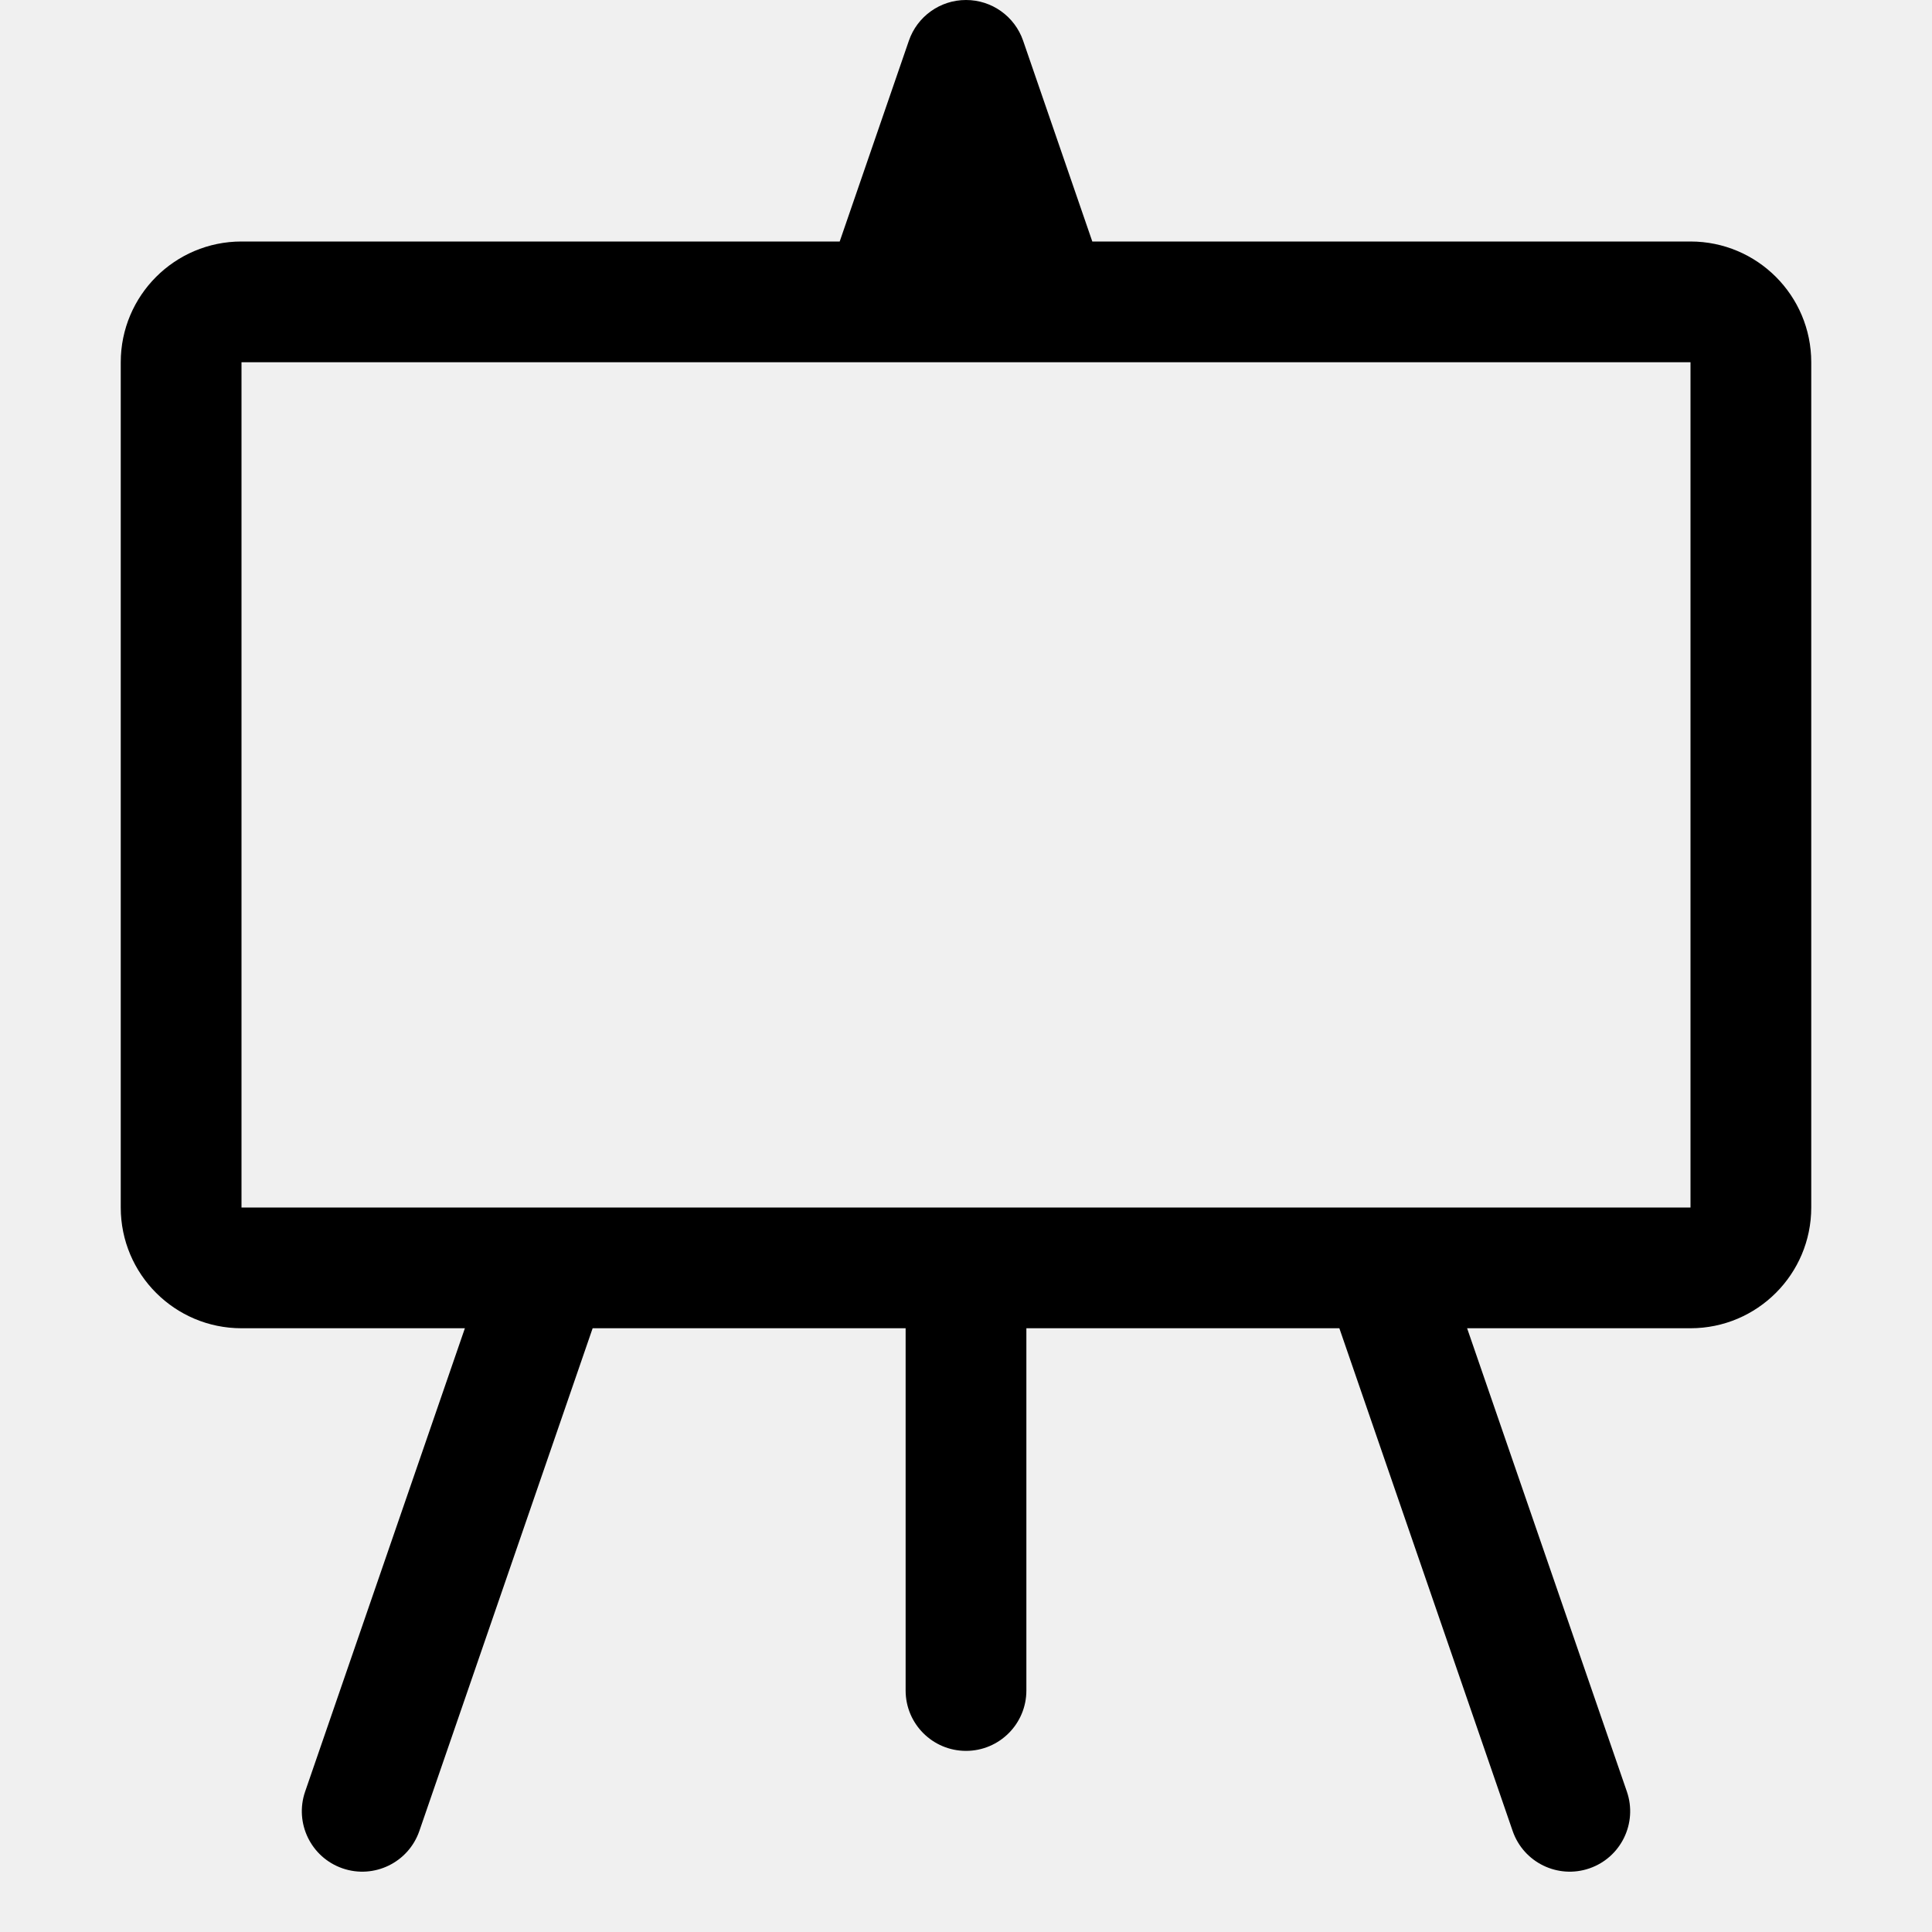
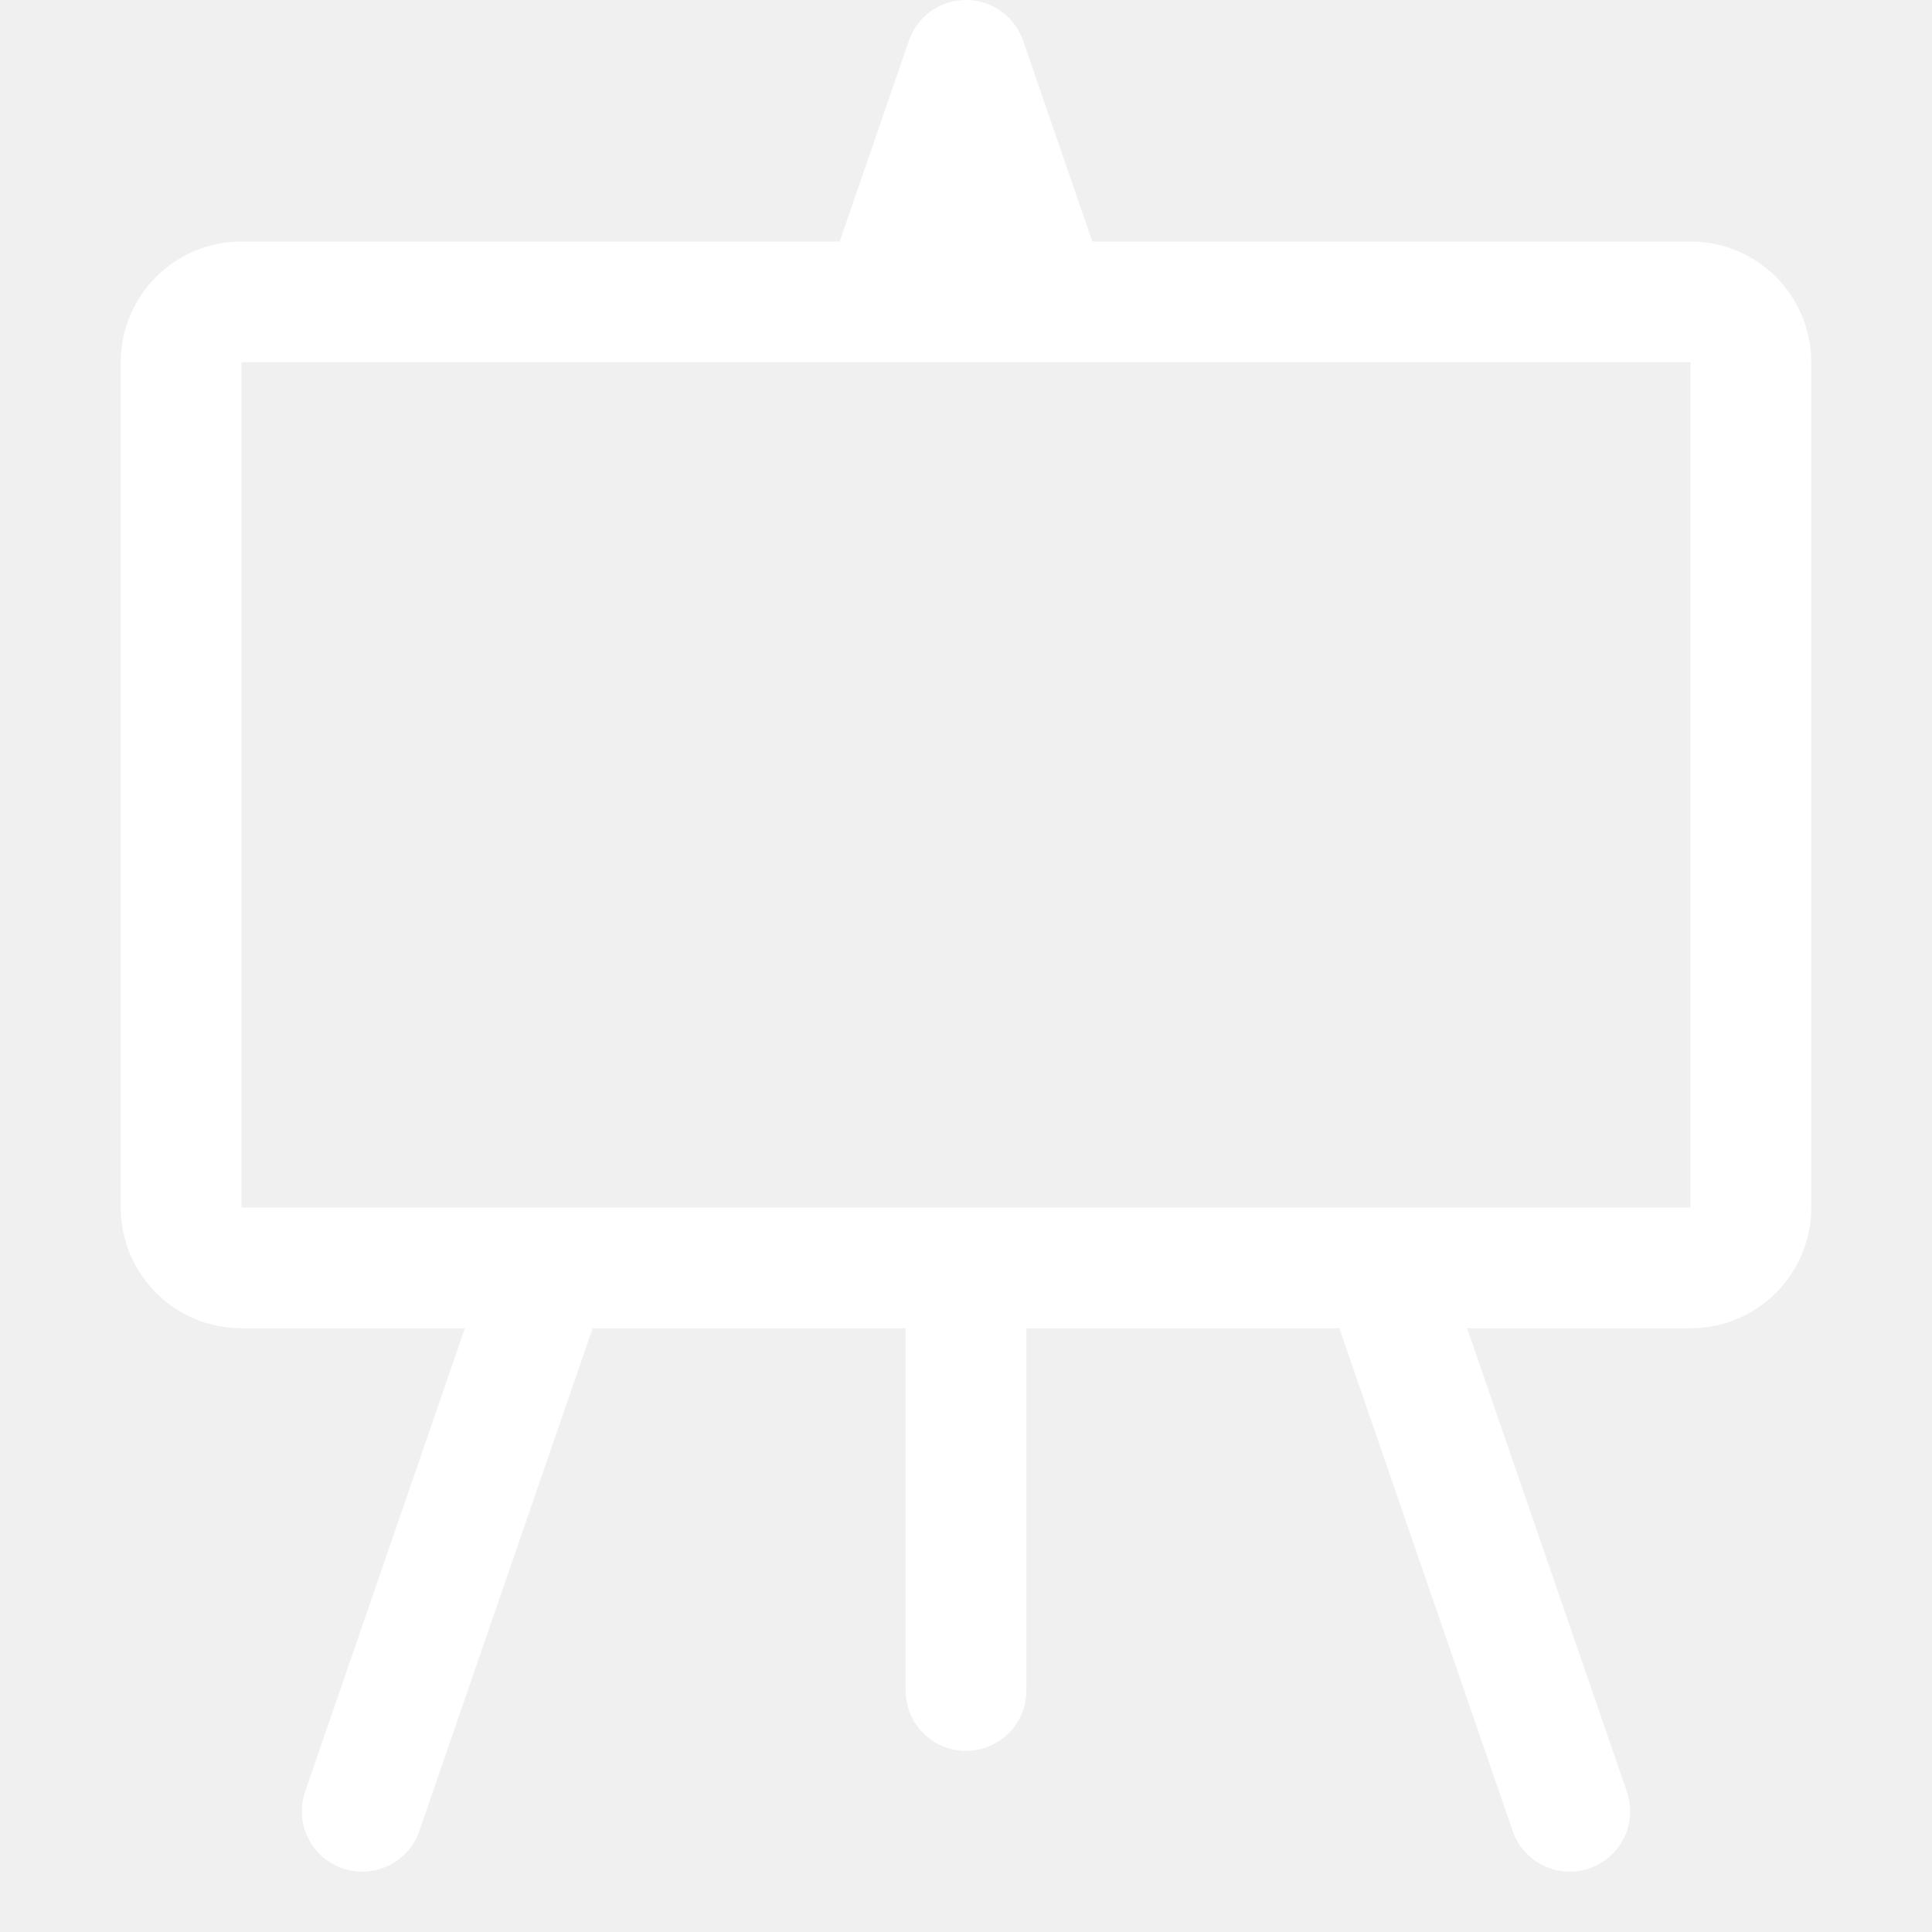
- <svg xmlns="http://www.w3.org/2000/svg" width="16" height="16" fill="currentColor" class="bi bi-easel" viewBox="0 0 16 16">
+ <svg xmlns="http://www.w3.org/2000/svg" width="16" height="16" fill="white" class="bi bi-easel" viewBox="0 0 16 16">
  <path d="M8 0a.5.5 0 0 1 .473.337L9.046 2H14a1 1 0 0 1 1 1v7a1 1 0 0 1-1 1h-1.85l1.323 3.837a.5.5 0 1 1-.946.326L11.092 11H8.5v3a.5.5 0 0 1-1 0v-3H4.908l-1.435 4.163a.5.5 0 1 1-.946-.326L3.85 11H2a1 1 0 0 1-1-1V3a1 1 0 0 1 1-1h4.954L7.527.337A.5.5 0 0 1 8 0zM2 3v7h12V3H2z" />
</svg>
